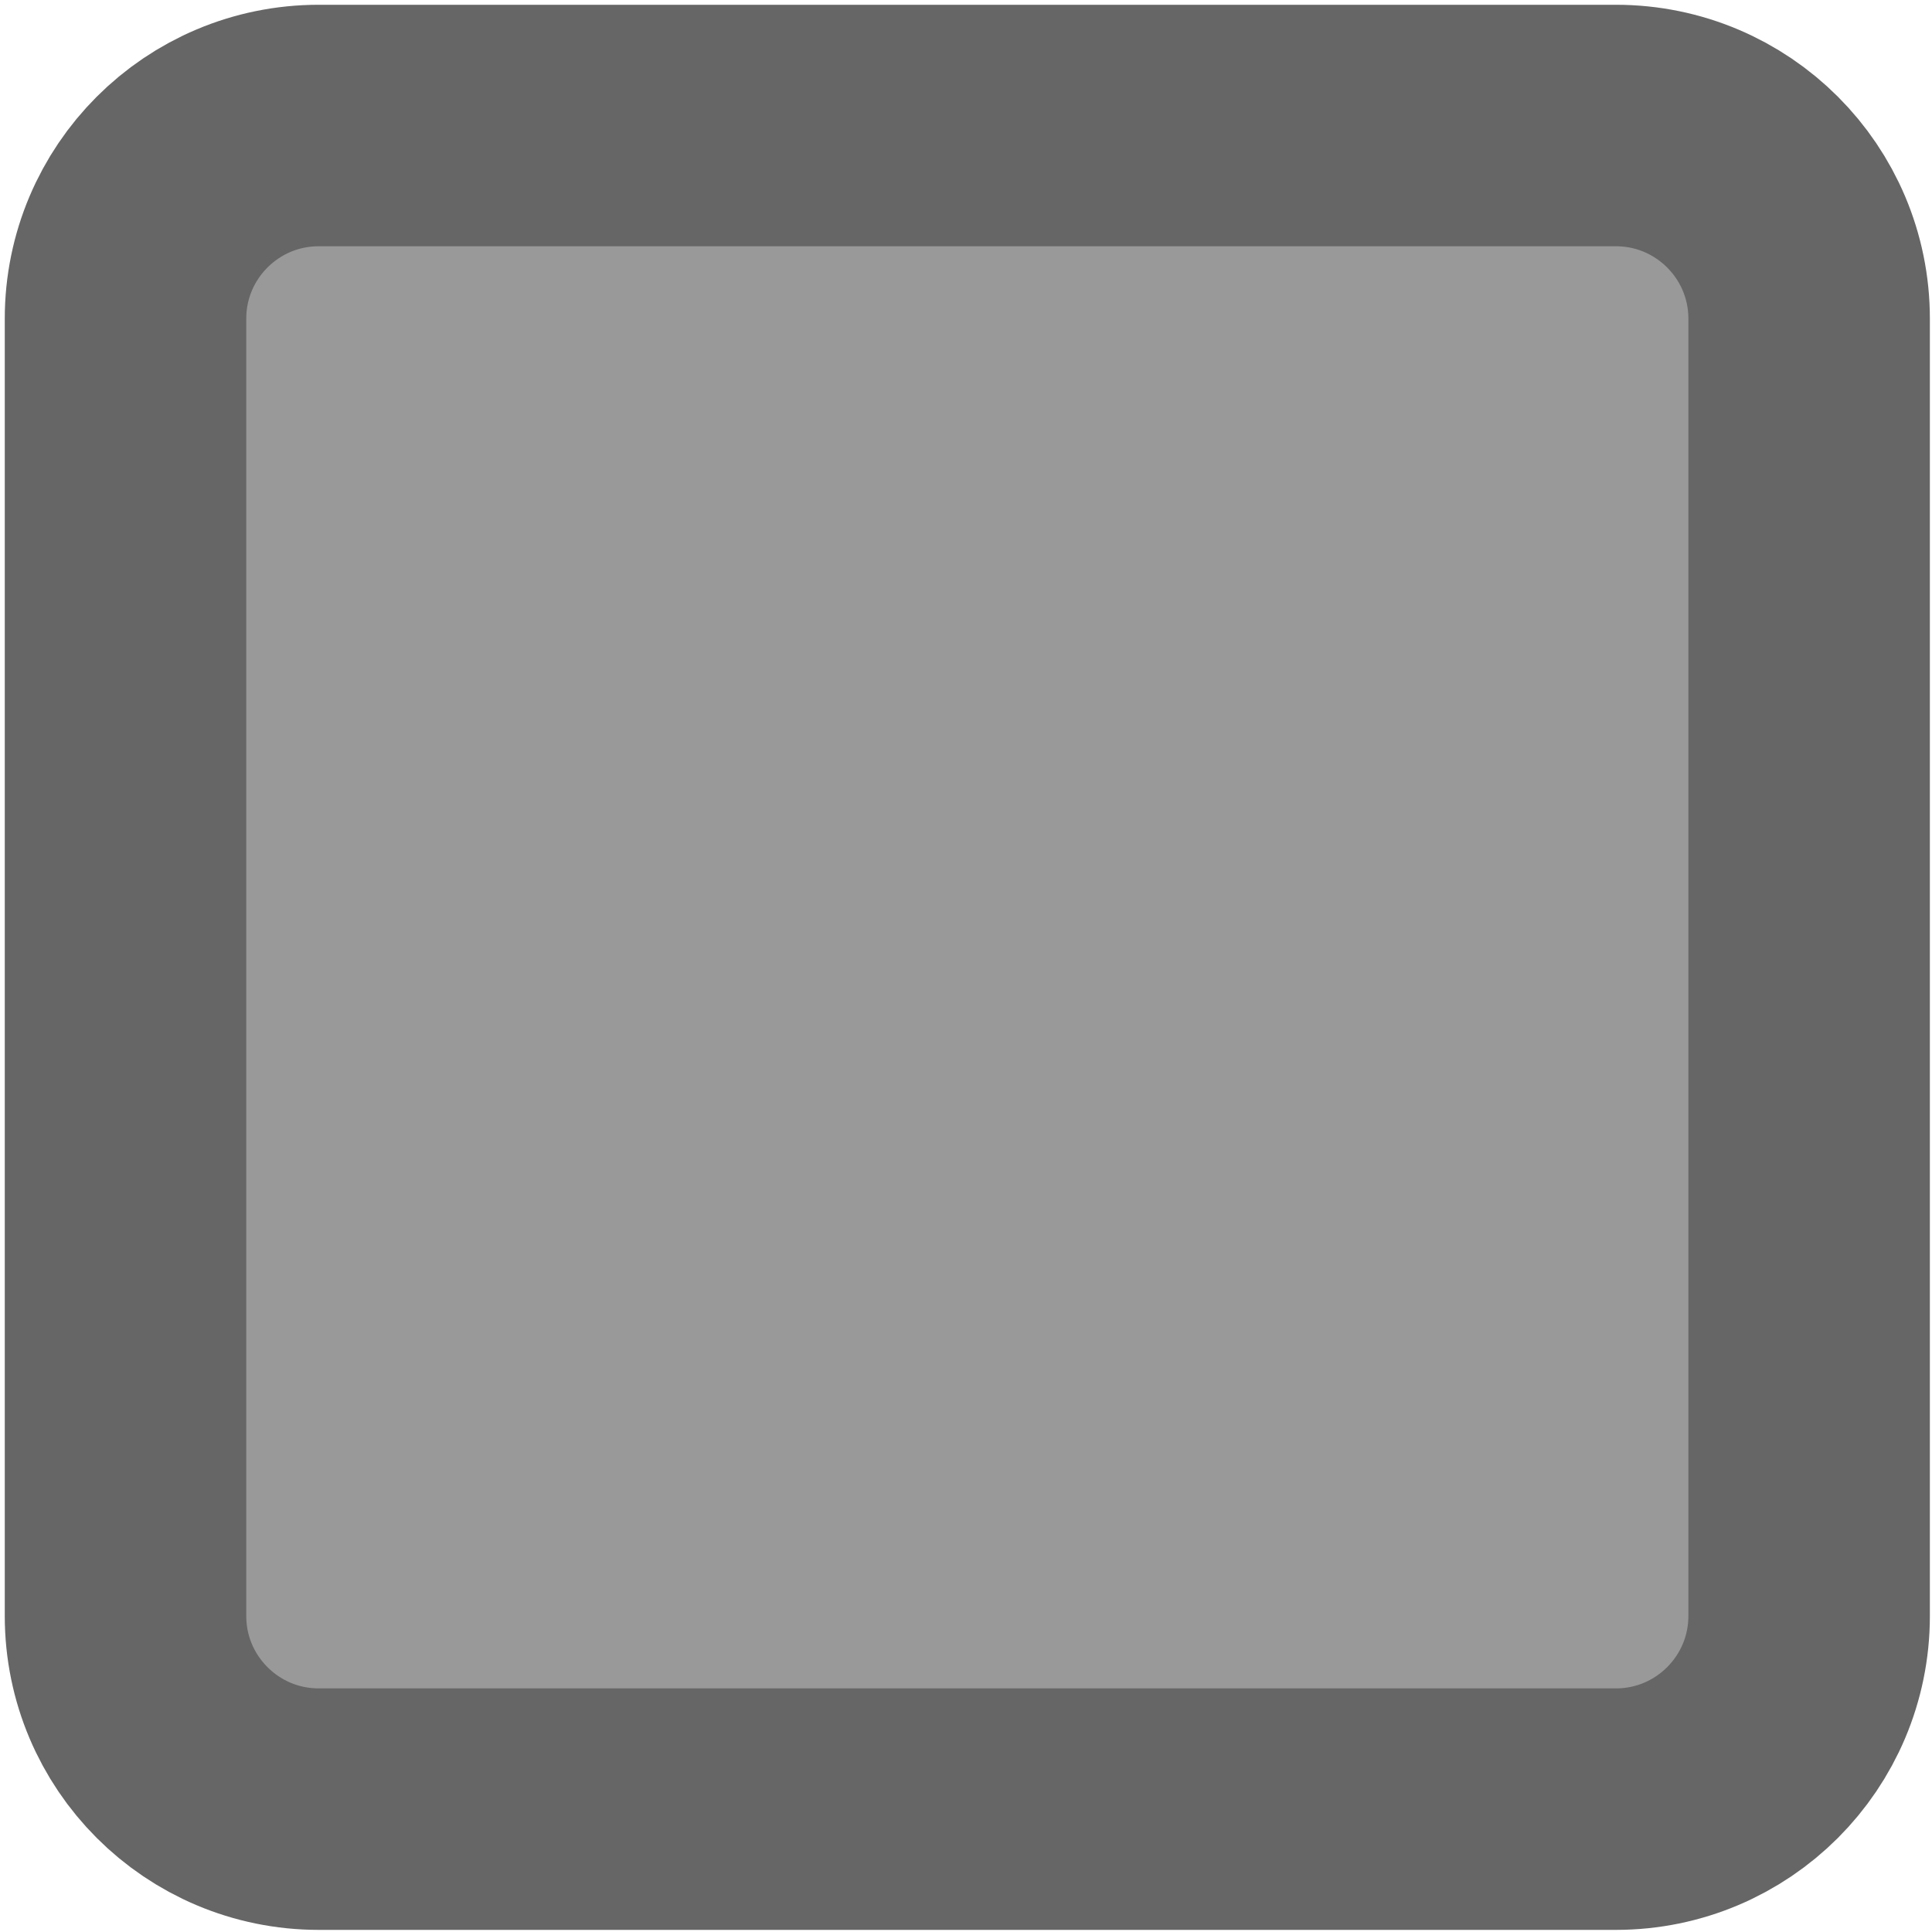
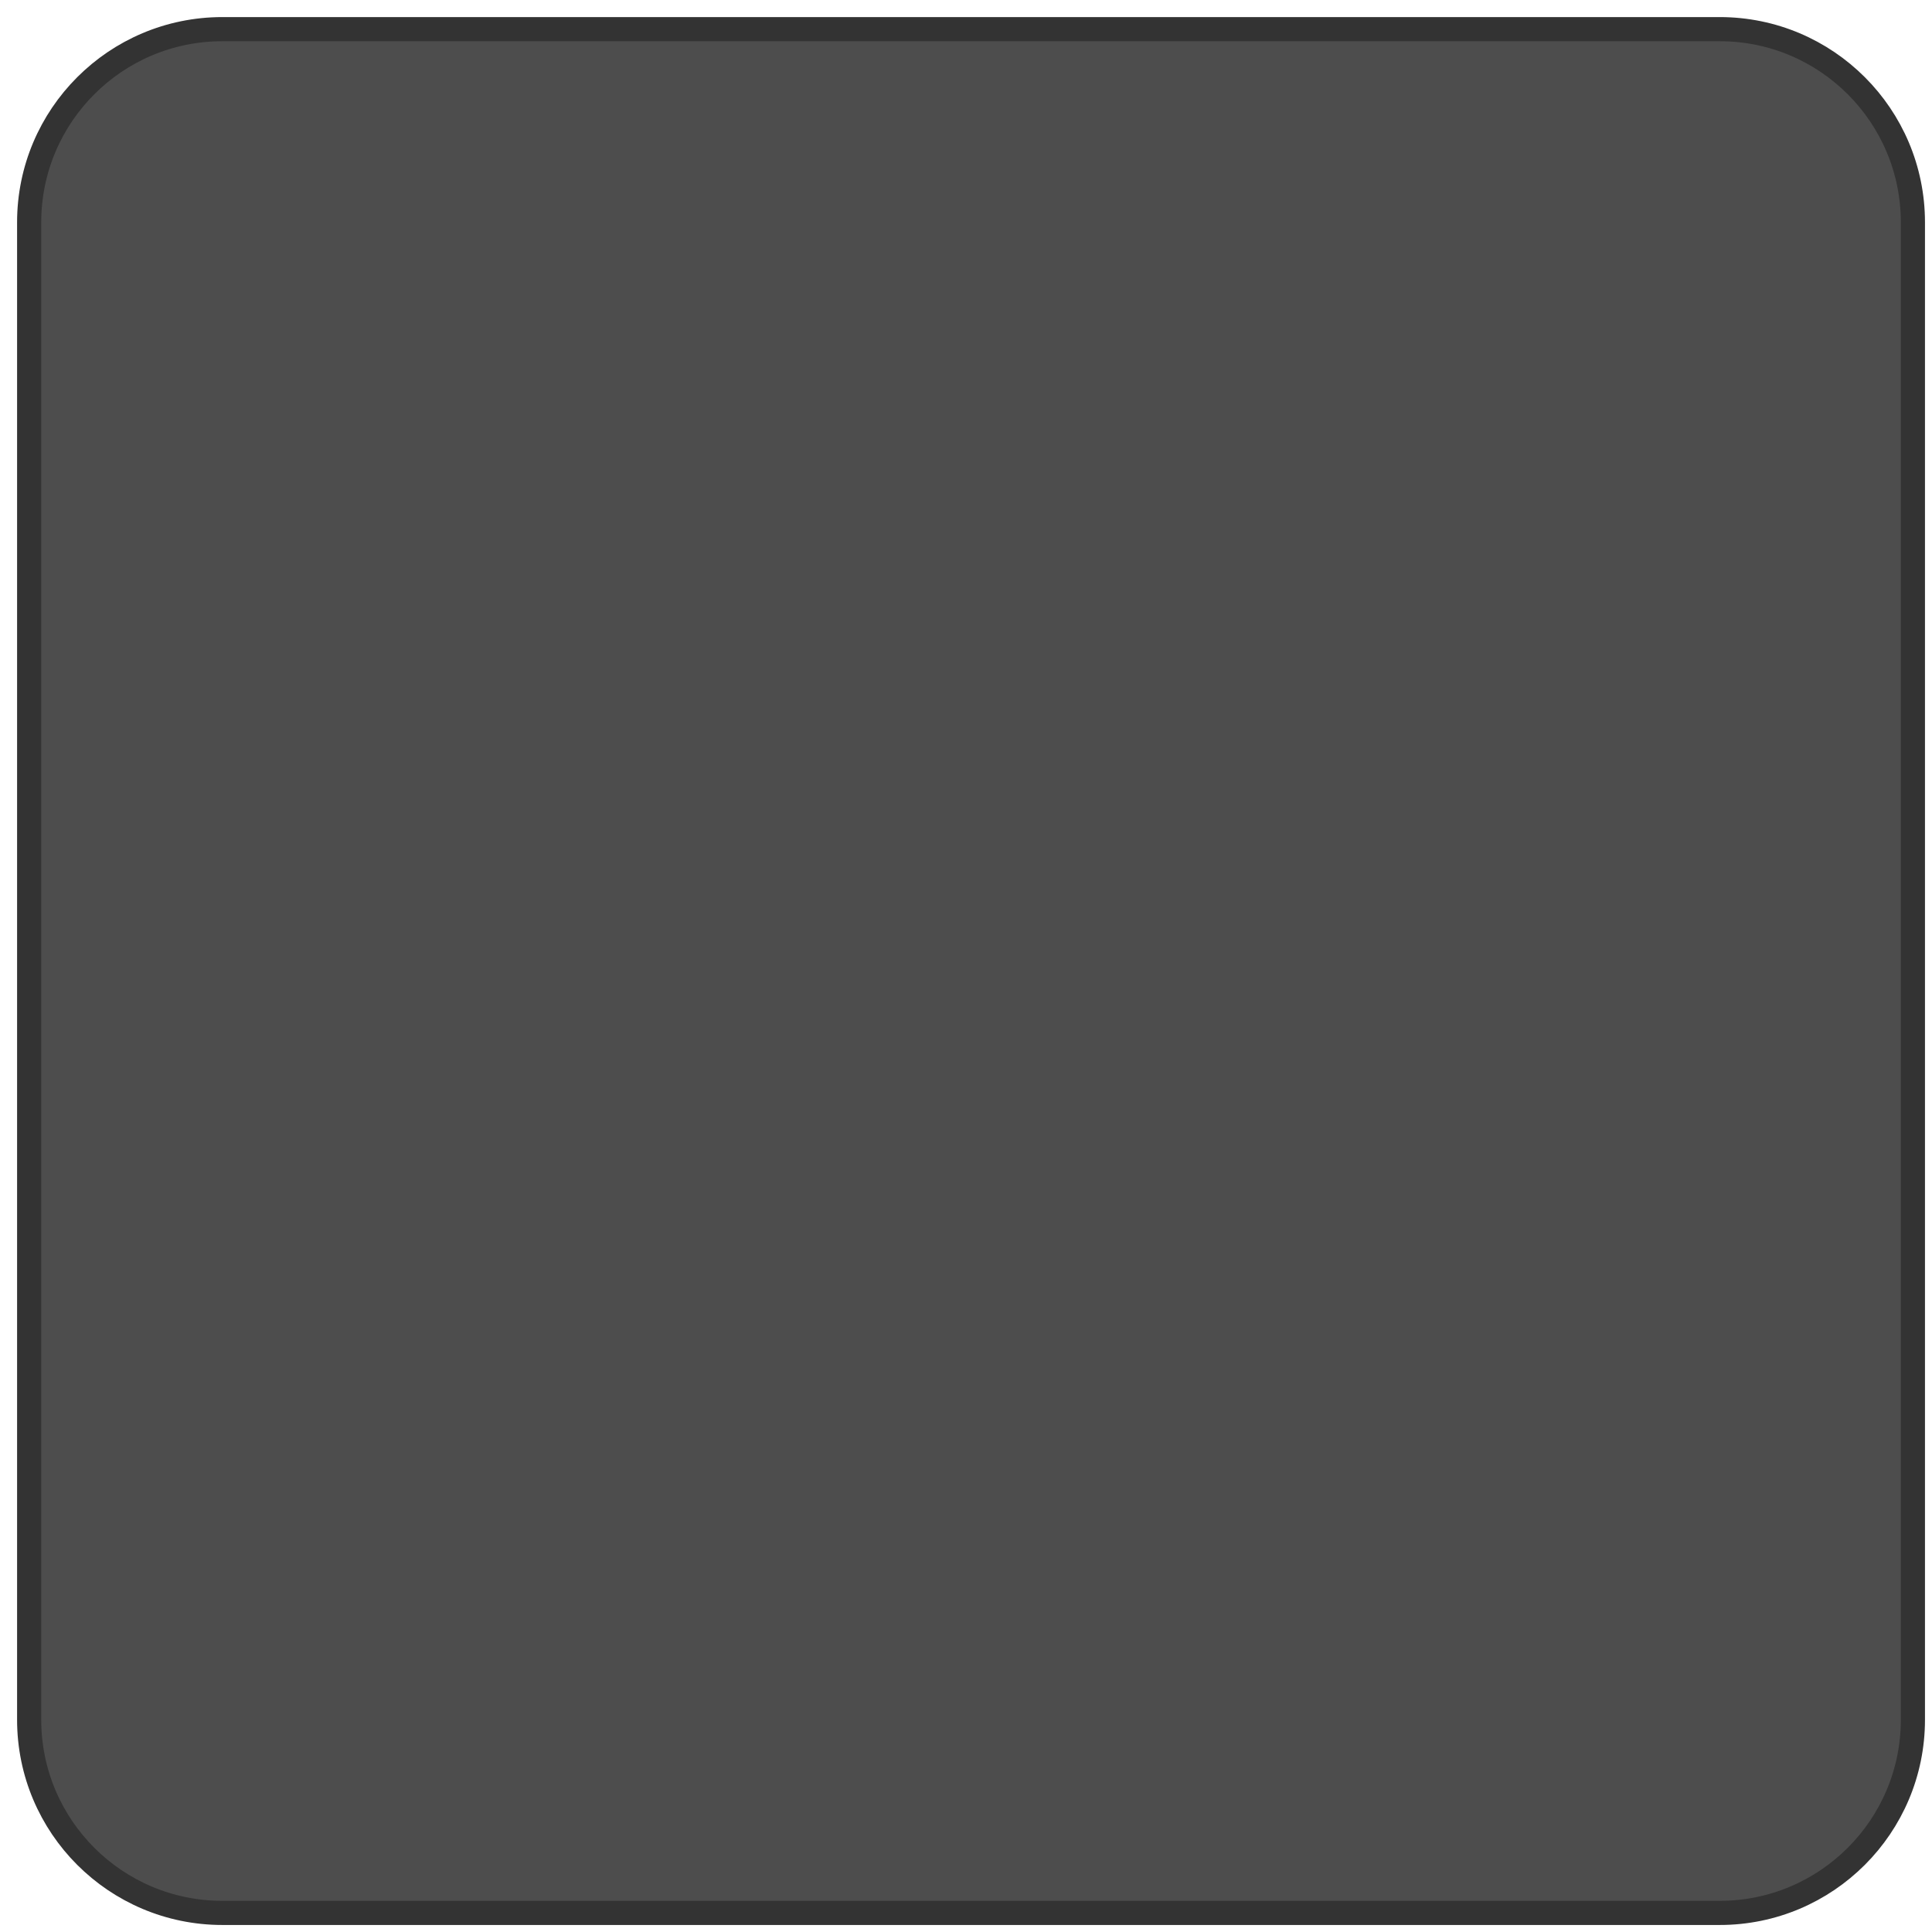
<svg xmlns="http://www.w3.org/2000/svg" width="400" height="400" viewBox="0 0 400 400" version="1.1" id="svg1">
  <defs id="defs1" />
  <g id="layer1">
-     <rect style="fill:#999999;stroke:#666666;stroke-width:50" id="rect1" width="348.573" height="348.573" x="25.987" y="25.988" ry="40" rx="40" />
+     <rect style="fill:#4d4d4d;stroke:#333333;stroke-width:5;stroke-dasharray:none" id="rect1" width="390.009" height="390.009" x="6.037" y="6.037" ry="40" rx="40" />
  </g>
</svg>
